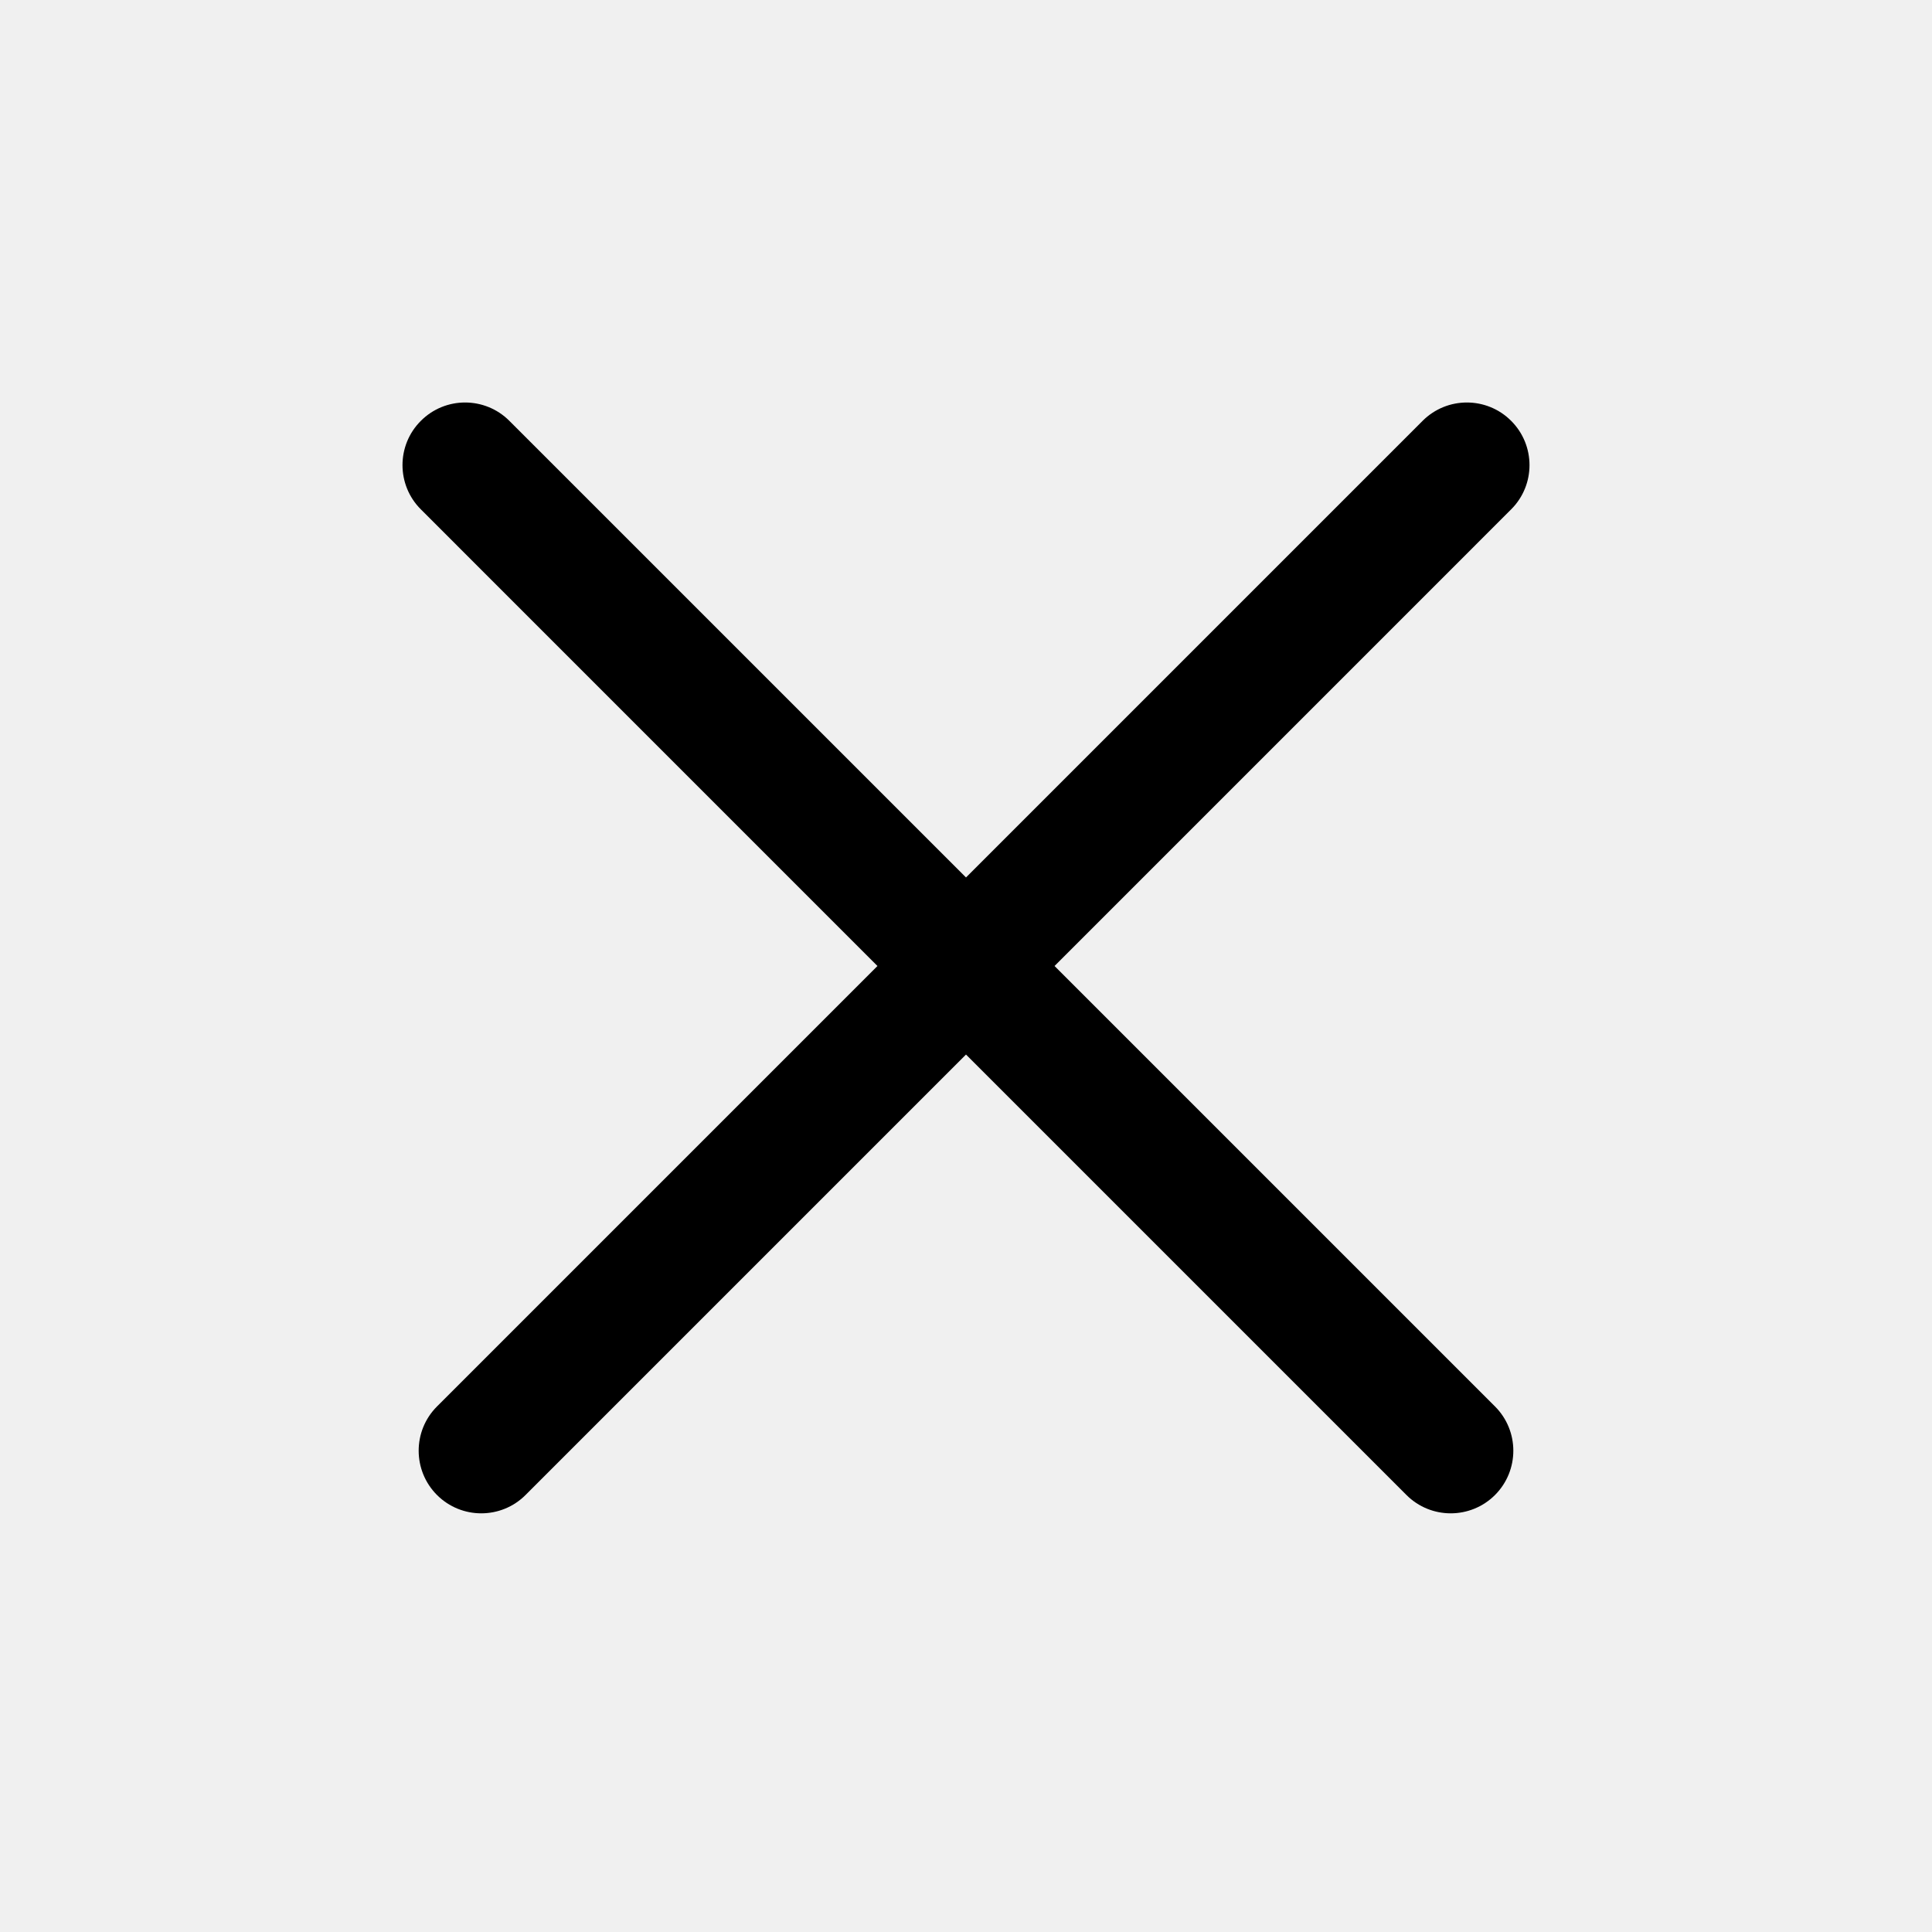
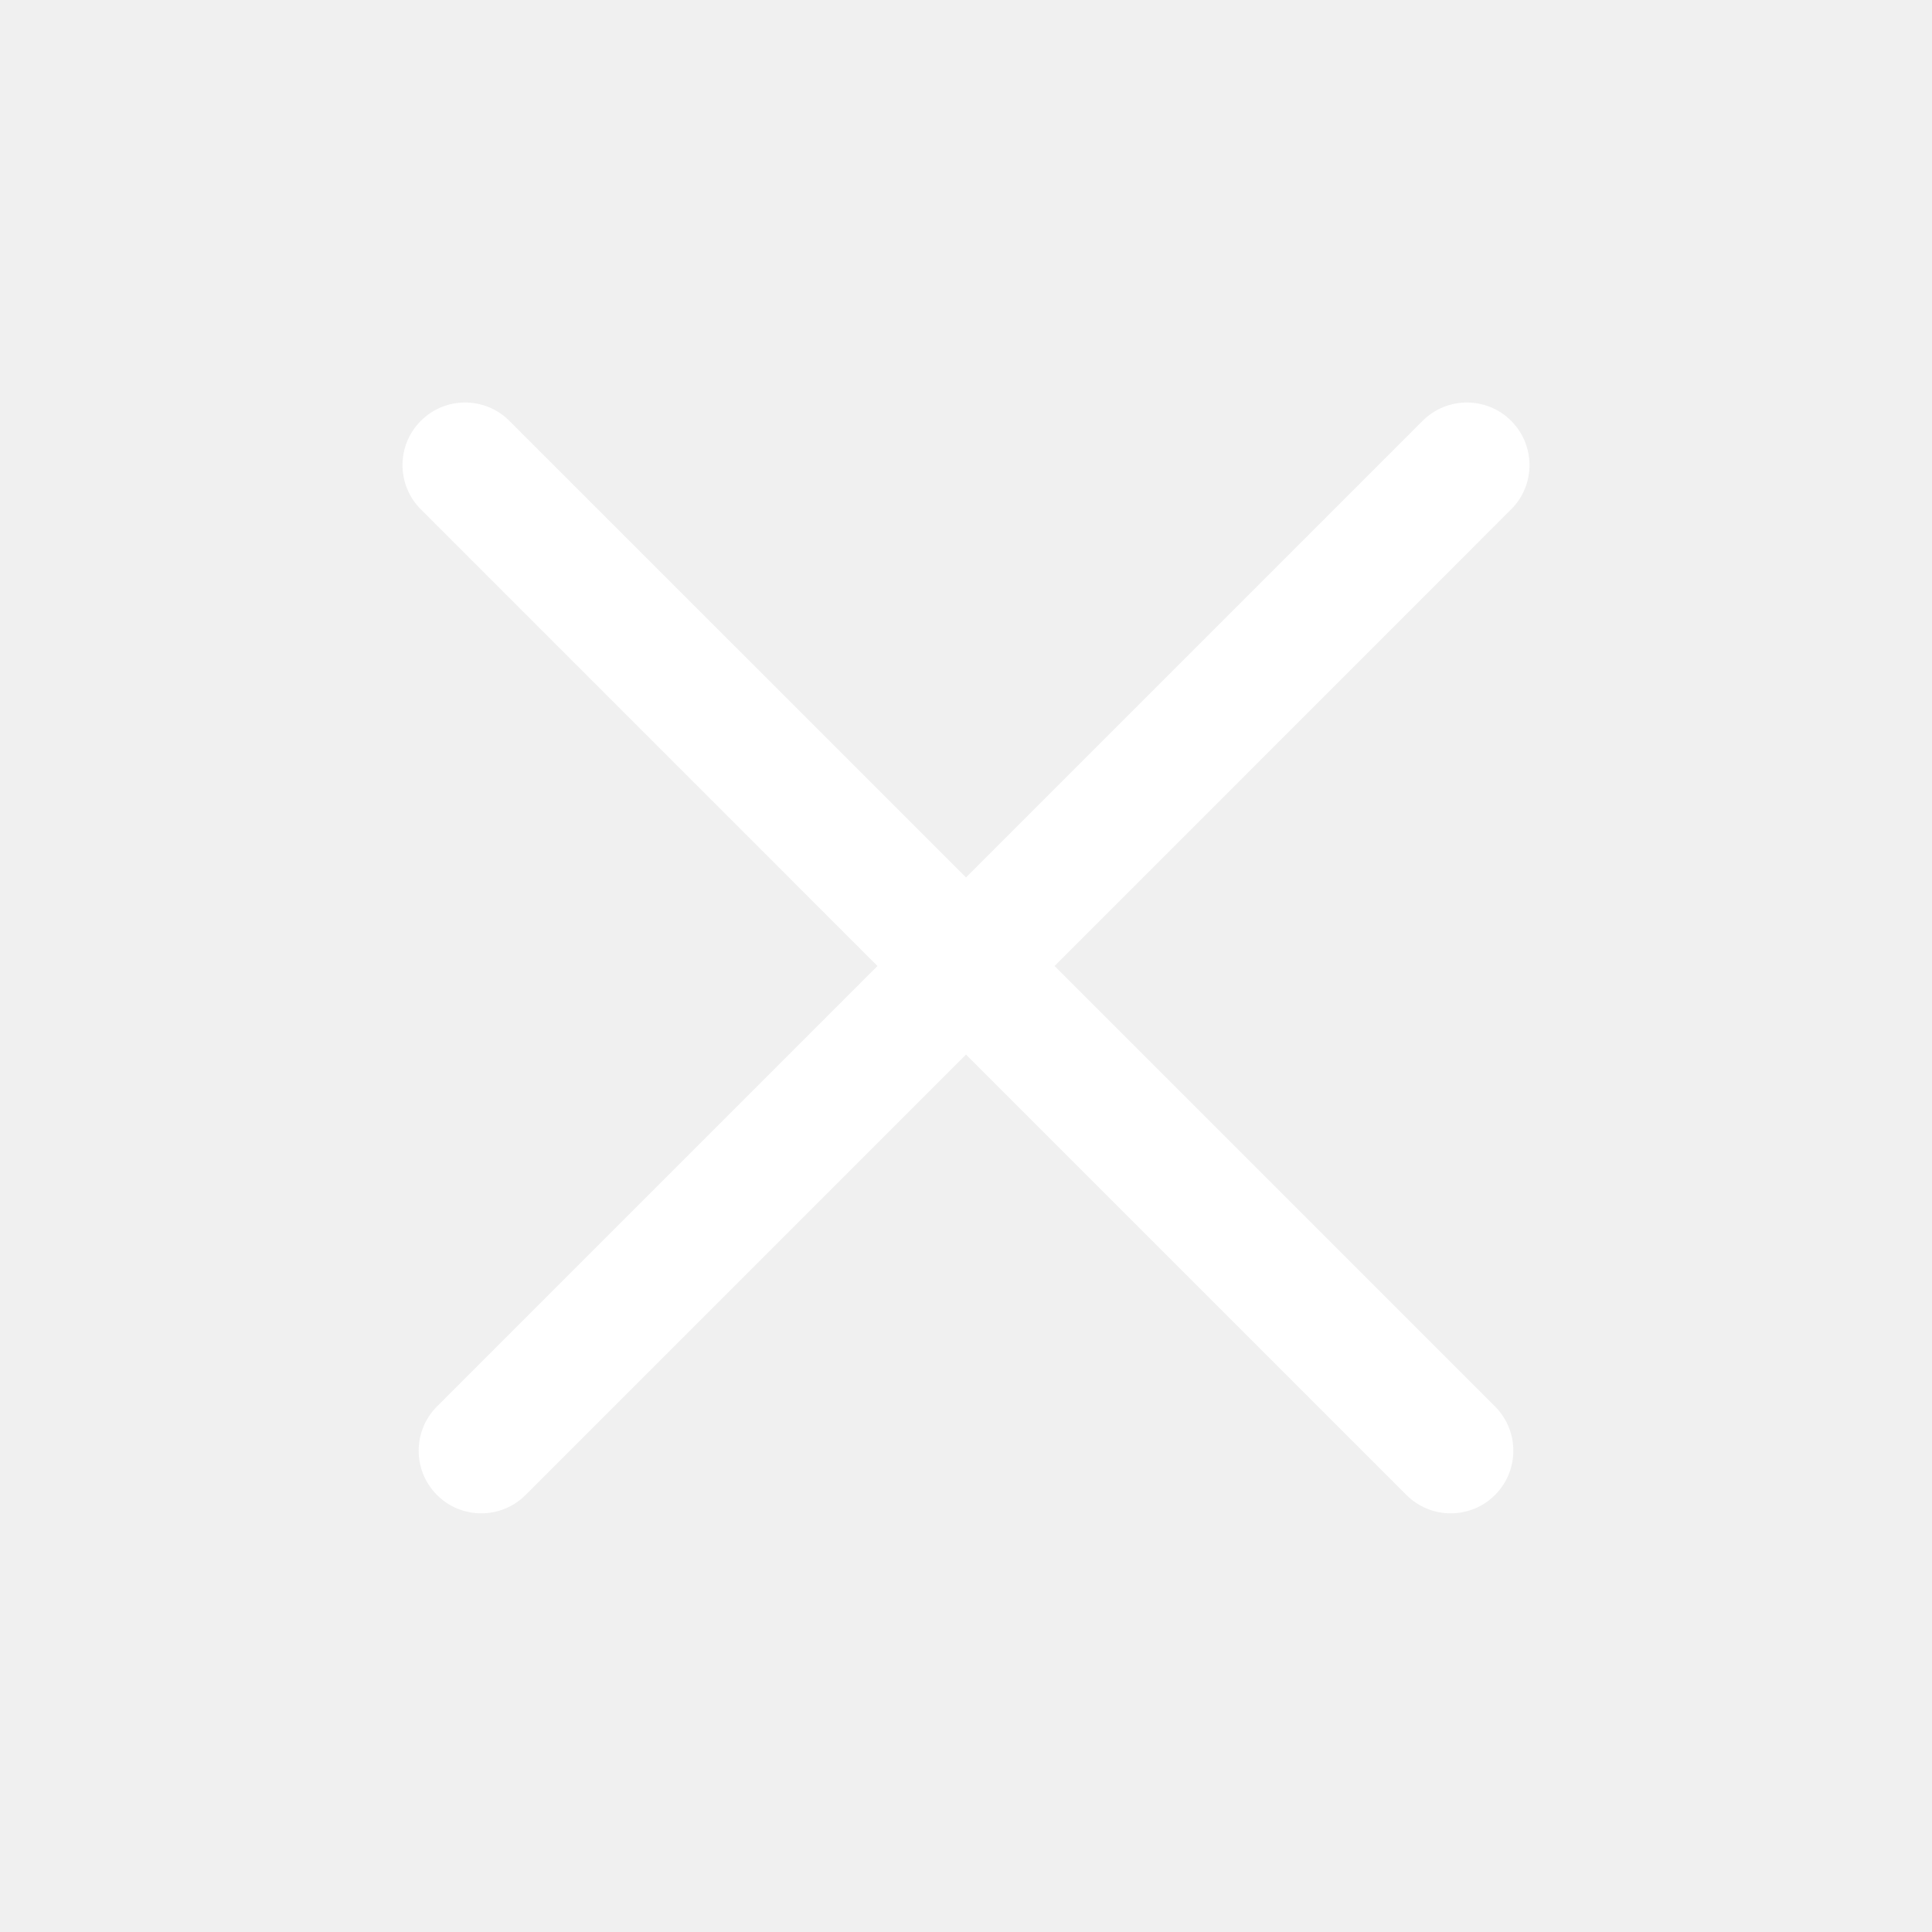
<svg xmlns="http://www.w3.org/2000/svg" width="48" height="48" viewBox="0 0 48 48" fill="none">
-   <path d="M11.555 10C11.157 10 10.759 10.152 10.456 10.456C10.152 10.759 10 11.157 10 11.555C10 11.953 10.152 12.352 10.456 12.655L21.8 24L10.857 34.943C10.25 35.55 10.25 36.535 10.857 37.143C11.464 37.75 12.45 37.75 13.057 37.143L24 26.2L34.943 37.143C35.55 37.75 36.535 37.75 37.143 37.143C37.75 36.535 37.75 35.55 37.143 34.943L26.2 24L37.544 12.655C37.848 12.352 38 11.954 38 11.556C38 11.158 37.848 10.759 37.544 10.456C37.241 10.152 36.842 10 36.444 10C36.046 10 35.648 10.152 35.344 10.456L24 21.8L12.655 10.456C12.352 10.152 11.953 10 11.555 10Z" fill="black" />
+   <path d="M11.555 10C11.157 10 10.759 10.152 10.456 10.456C10.152 10.759 10 11.157 10 11.555C10 11.953 10.152 12.352 10.456 12.655L21.8 24L10.857 34.943C10.25 35.55 10.25 36.535 10.857 37.143C11.464 37.75 12.45 37.75 13.057 37.143L24 26.2L34.943 37.143C35.55 37.75 36.535 37.75 37.143 37.143C37.75 36.535 37.75 35.55 37.143 34.943L26.2 24L37.544 12.655C37.848 12.352 38 11.954 38 11.556C38 11.158 37.848 10.759 37.544 10.456C37.241 10.152 36.842 10 36.444 10C36.046 10 35.648 10.152 35.344 10.456L24 21.8L12.655 10.456C12.352 10.152 11.953 10 11.555 10Z" fill="white" />
</svg>
